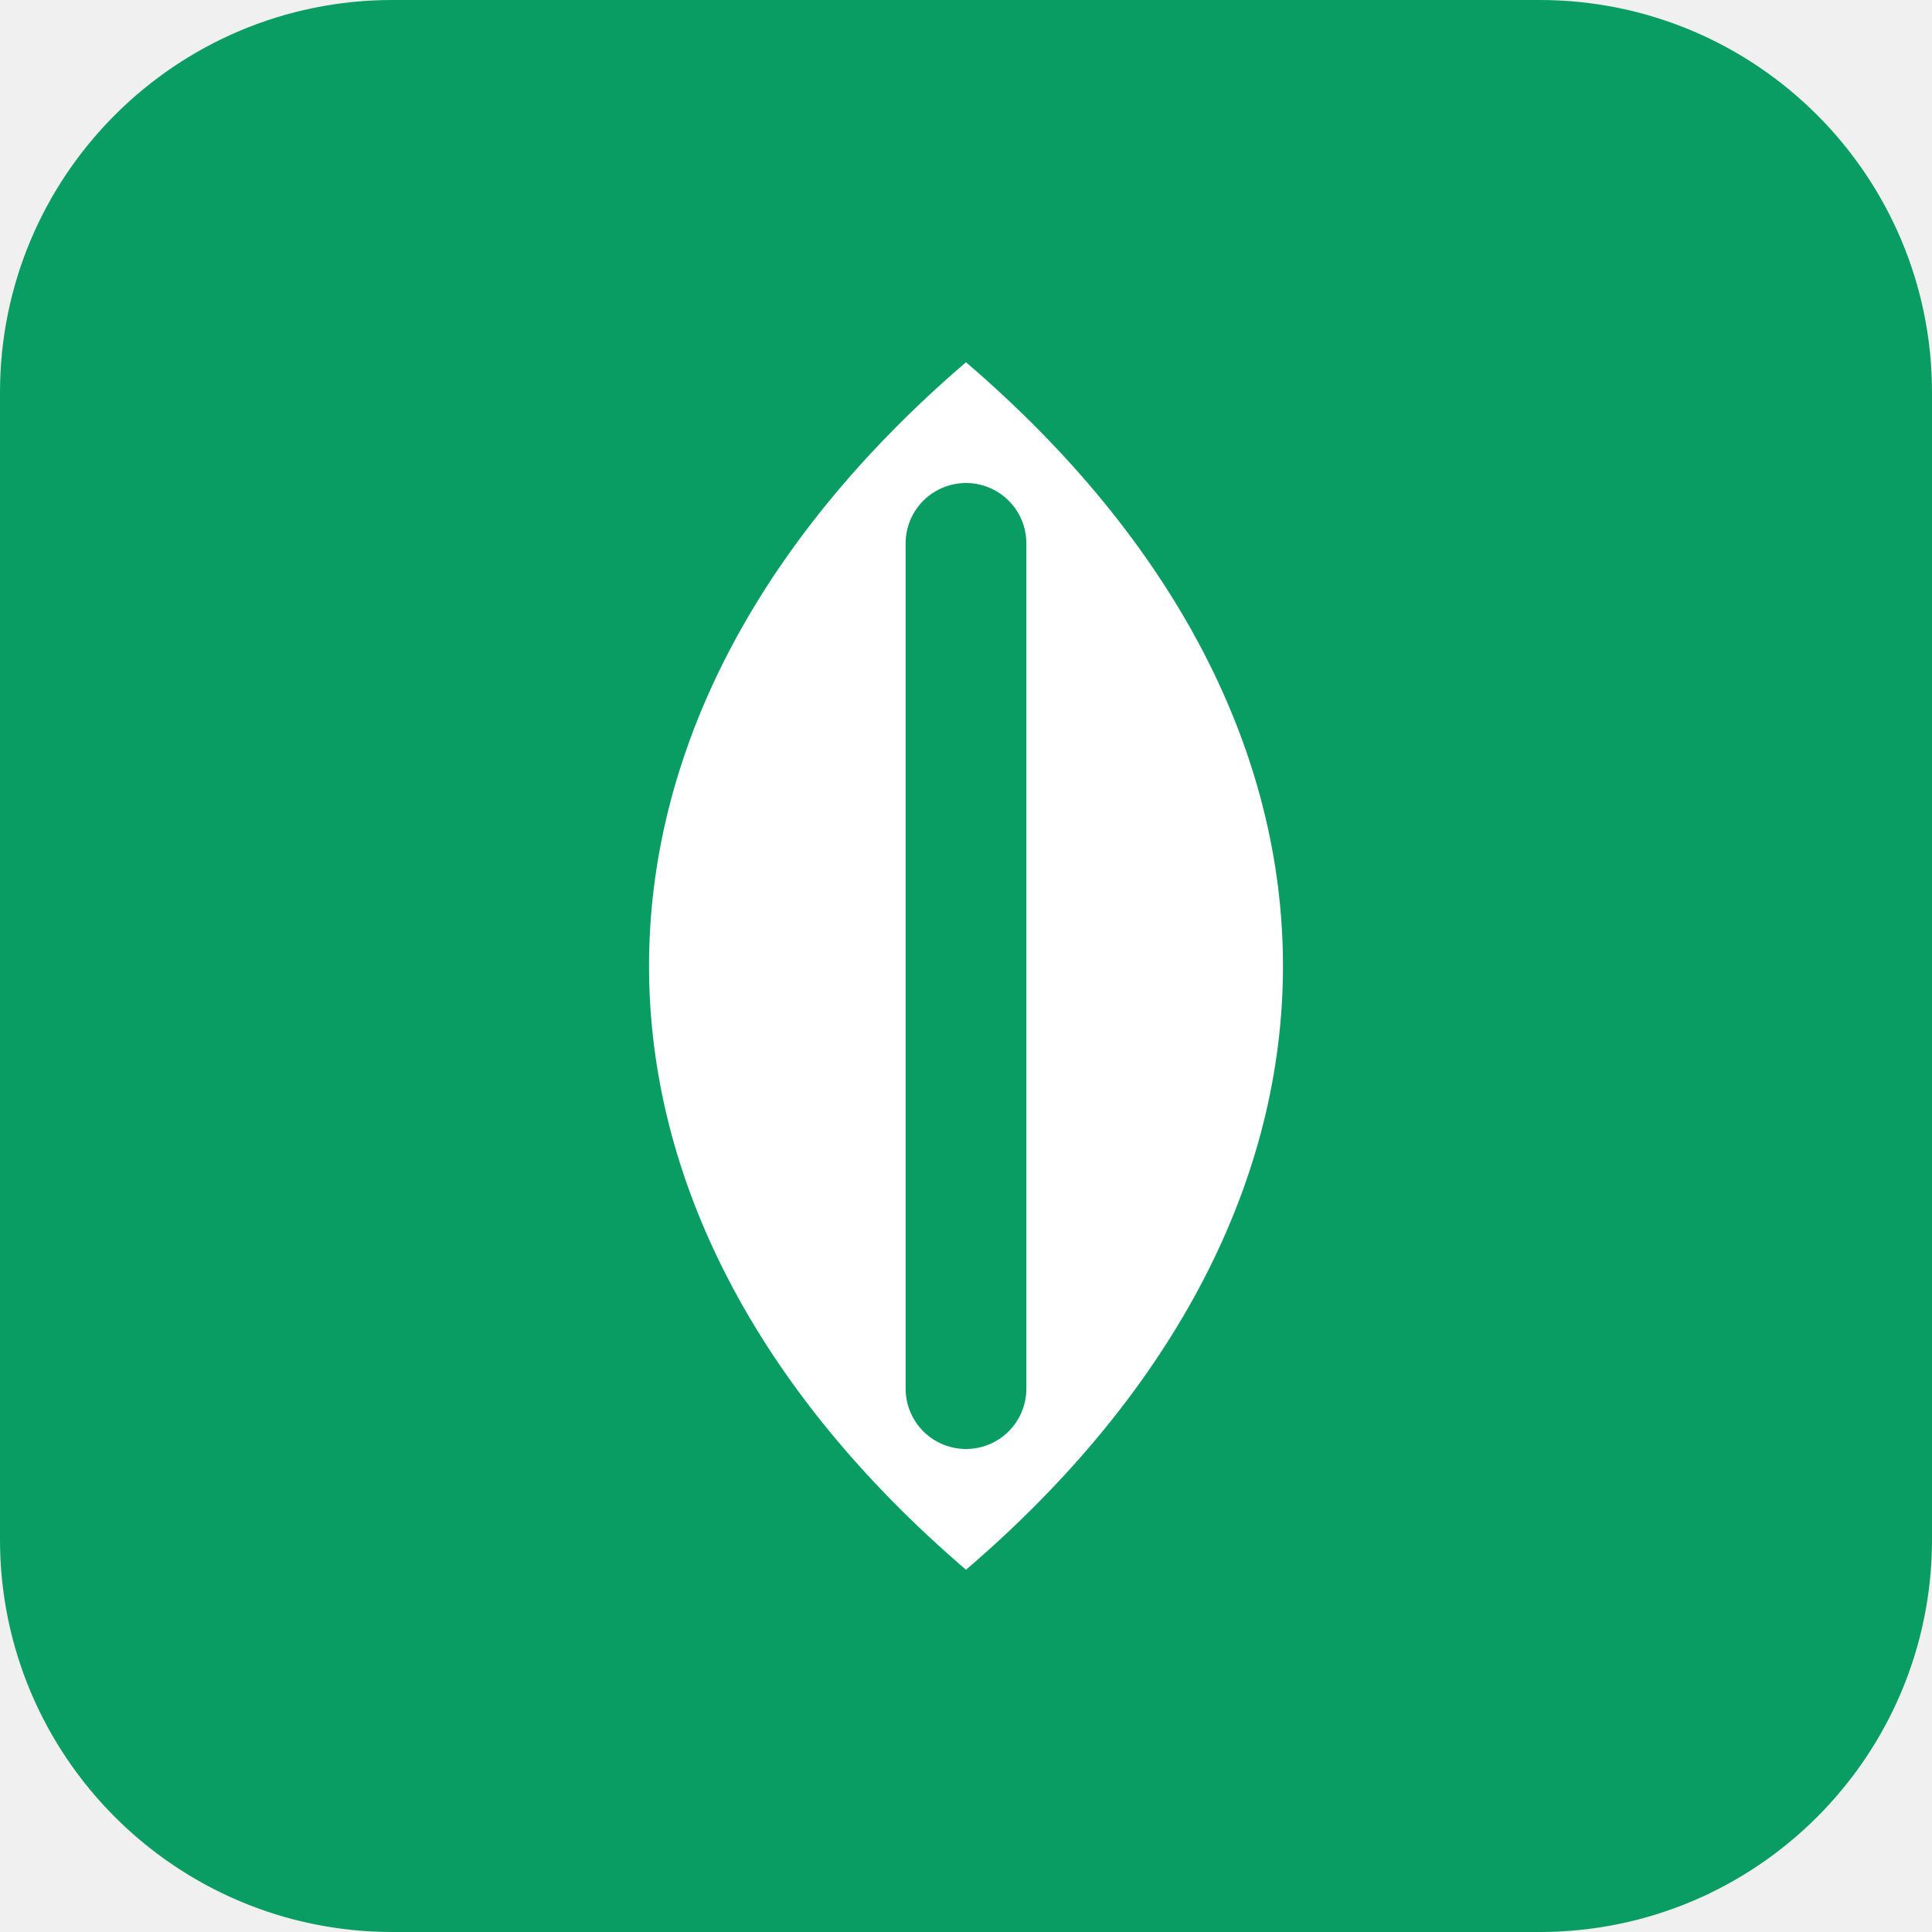
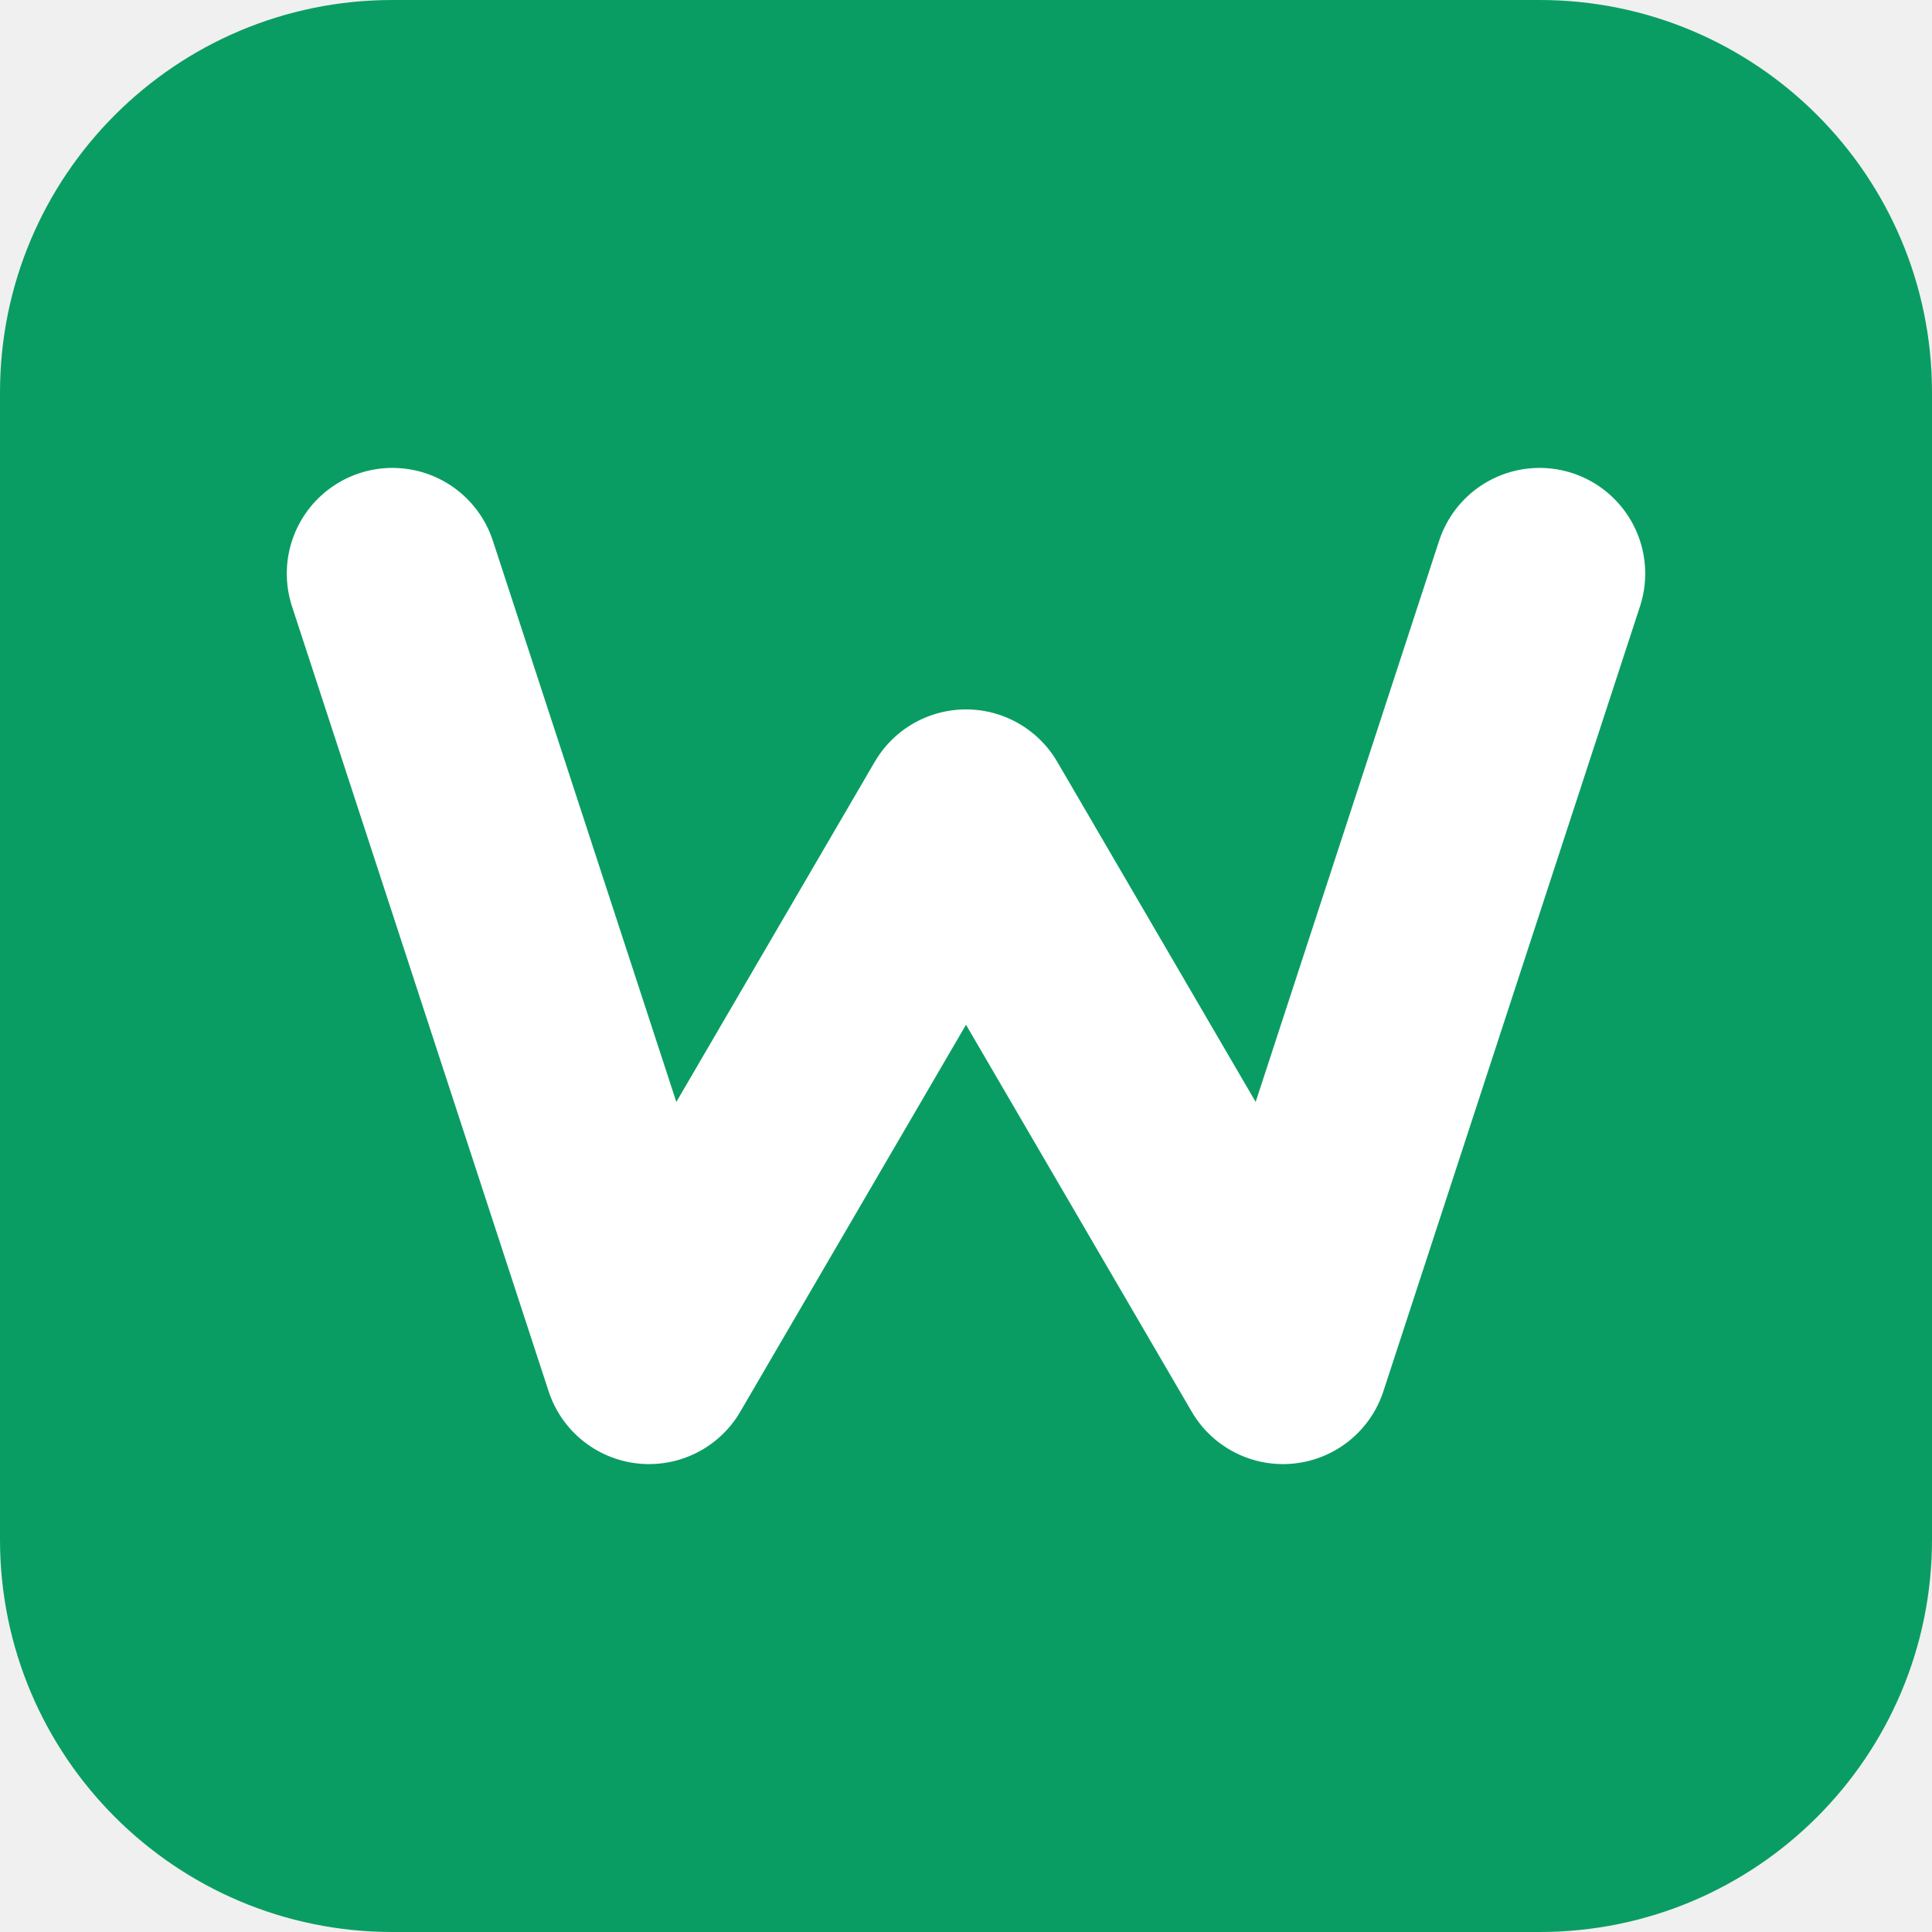
<svg xmlns="http://www.w3.org/2000/svg" viewBox="0 0 64 64" role="img" aria-label="Whole Yield">
  <rect width="64" height="64" rx="13" fill="#0a9d63" />
-   <path d="M32 12c14 12 14 28 0 40-14-12-14-28 0-40z" fill="#ffffff" />
-   <path d="M32 18v28" stroke="#0a9d63" stroke-width="4" stroke-linecap="round" />
+   <path d="M13 19l8.5 26L32 27l10.5 18L51 19" fill="none" stroke="#ffffff" stroke-width="7" stroke-linecap="round" stroke-linejoin="round" />
</svg>
